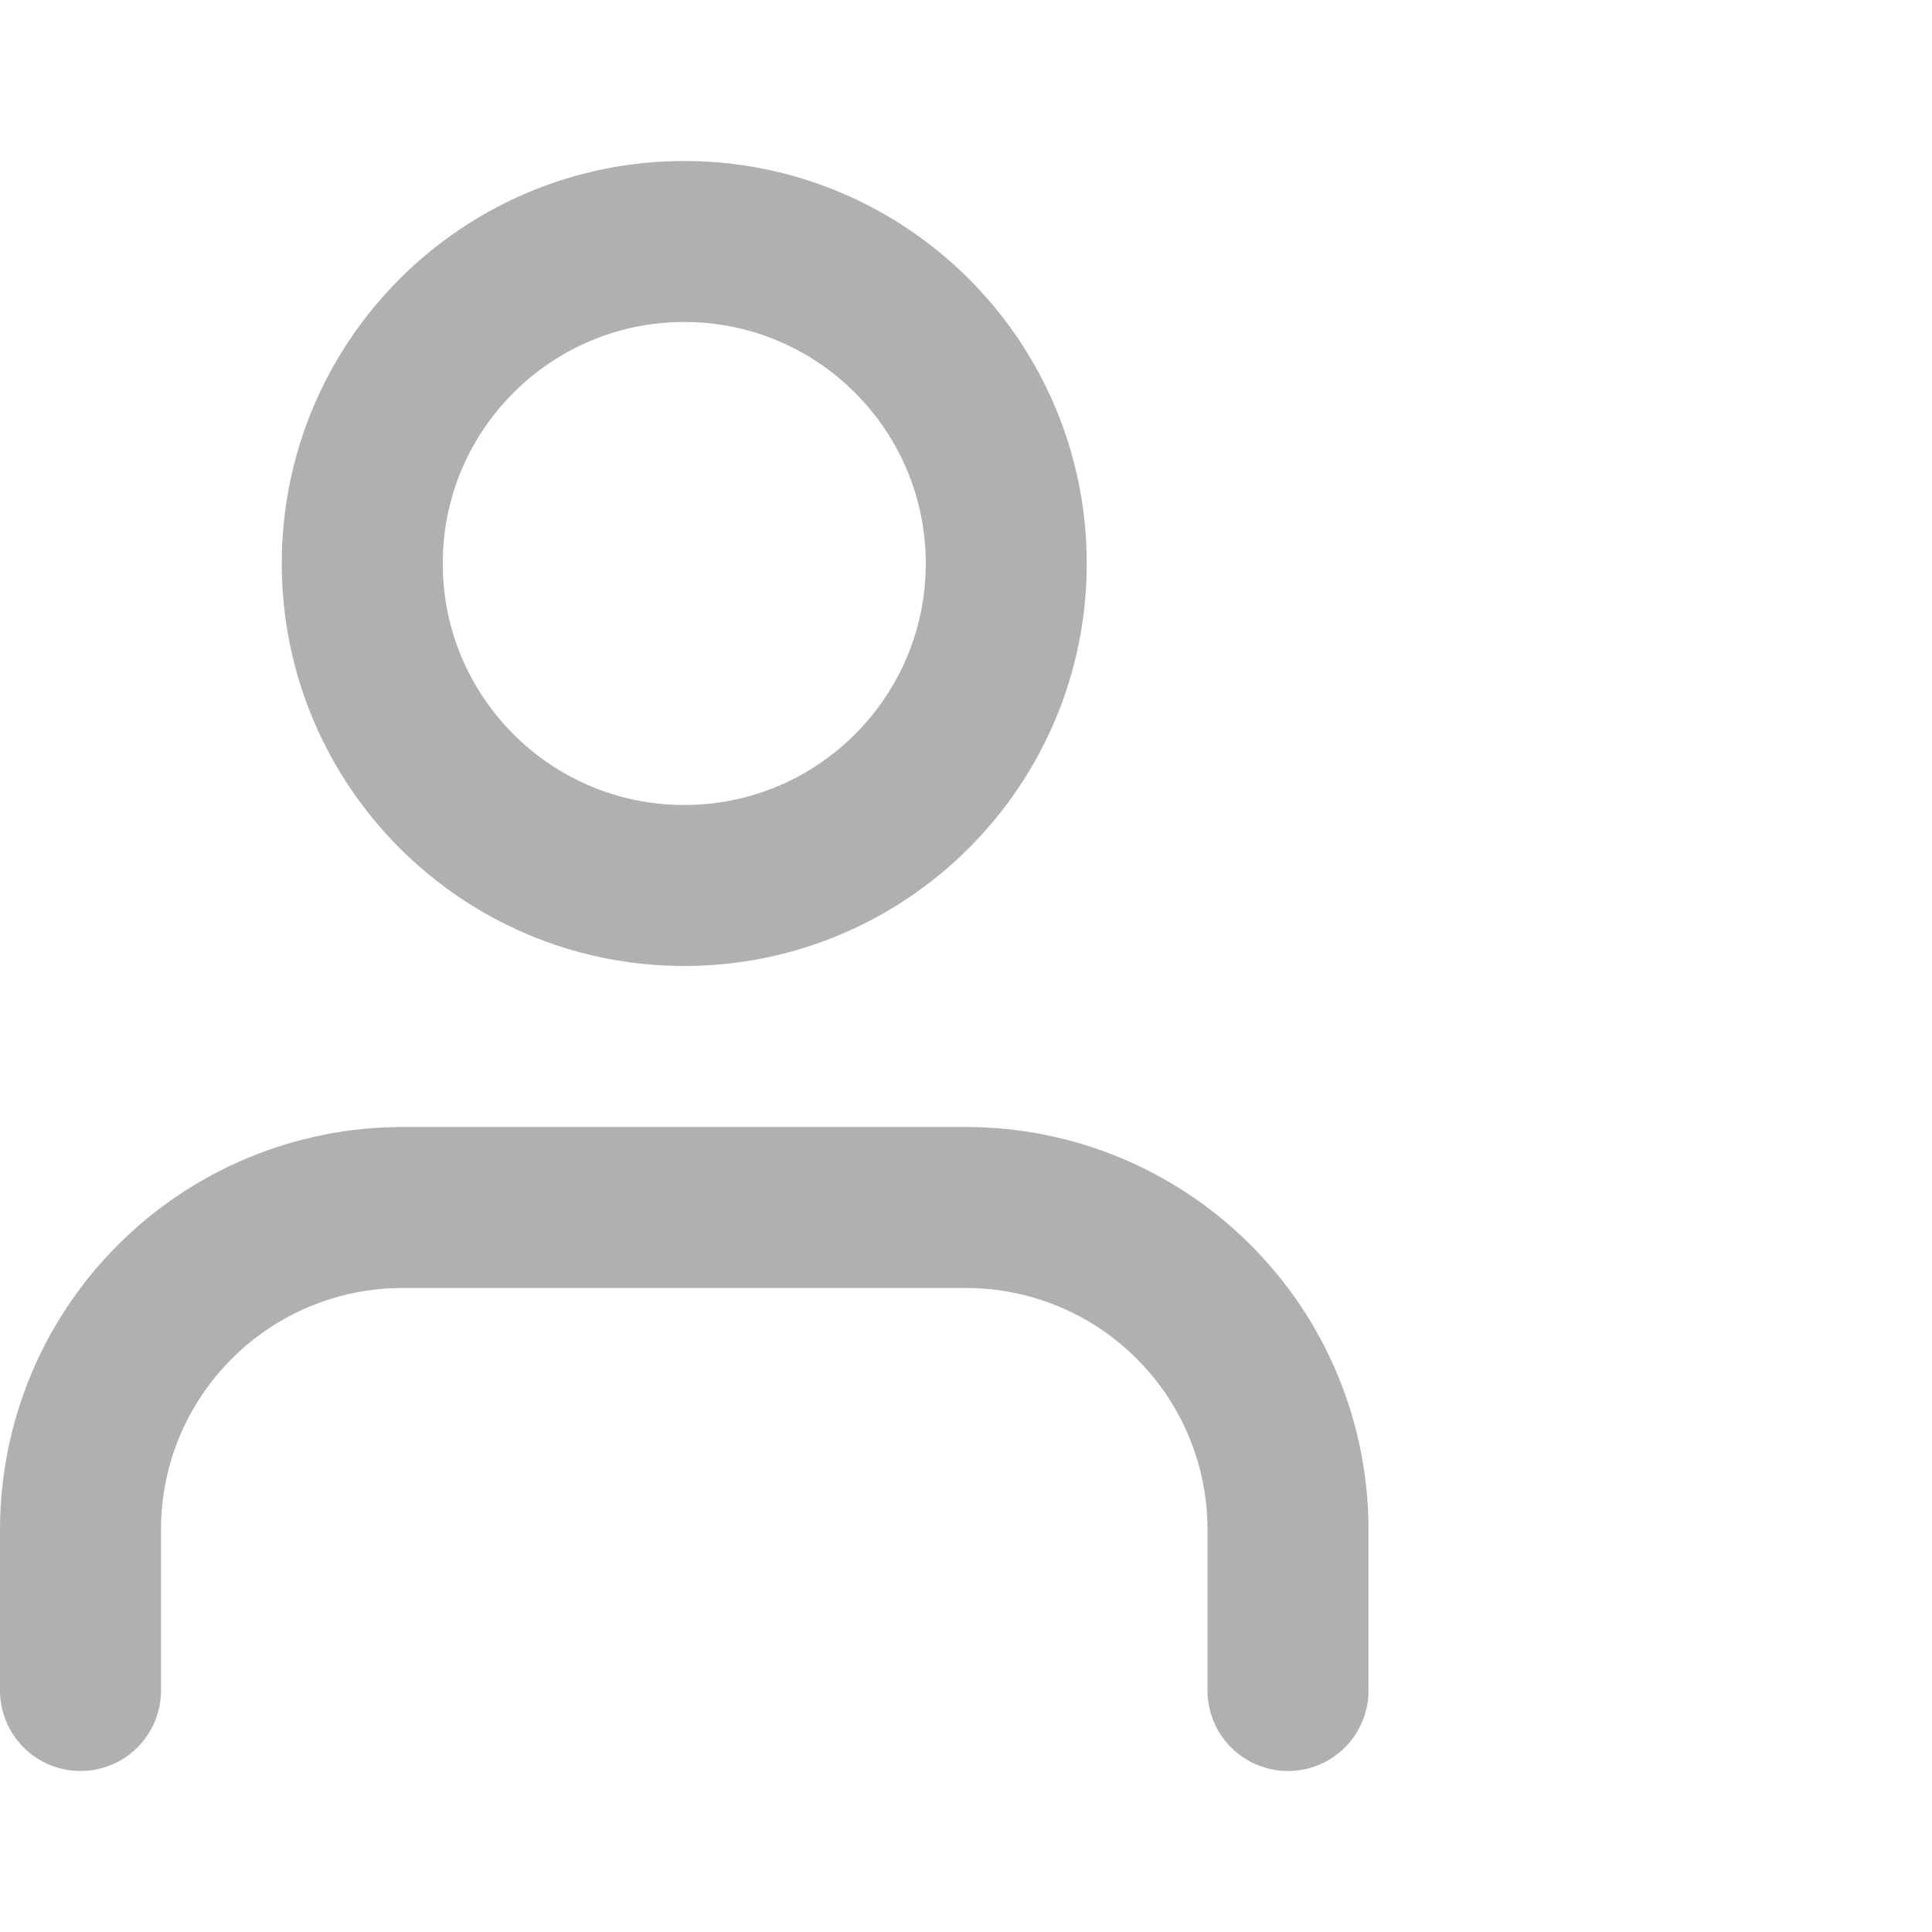
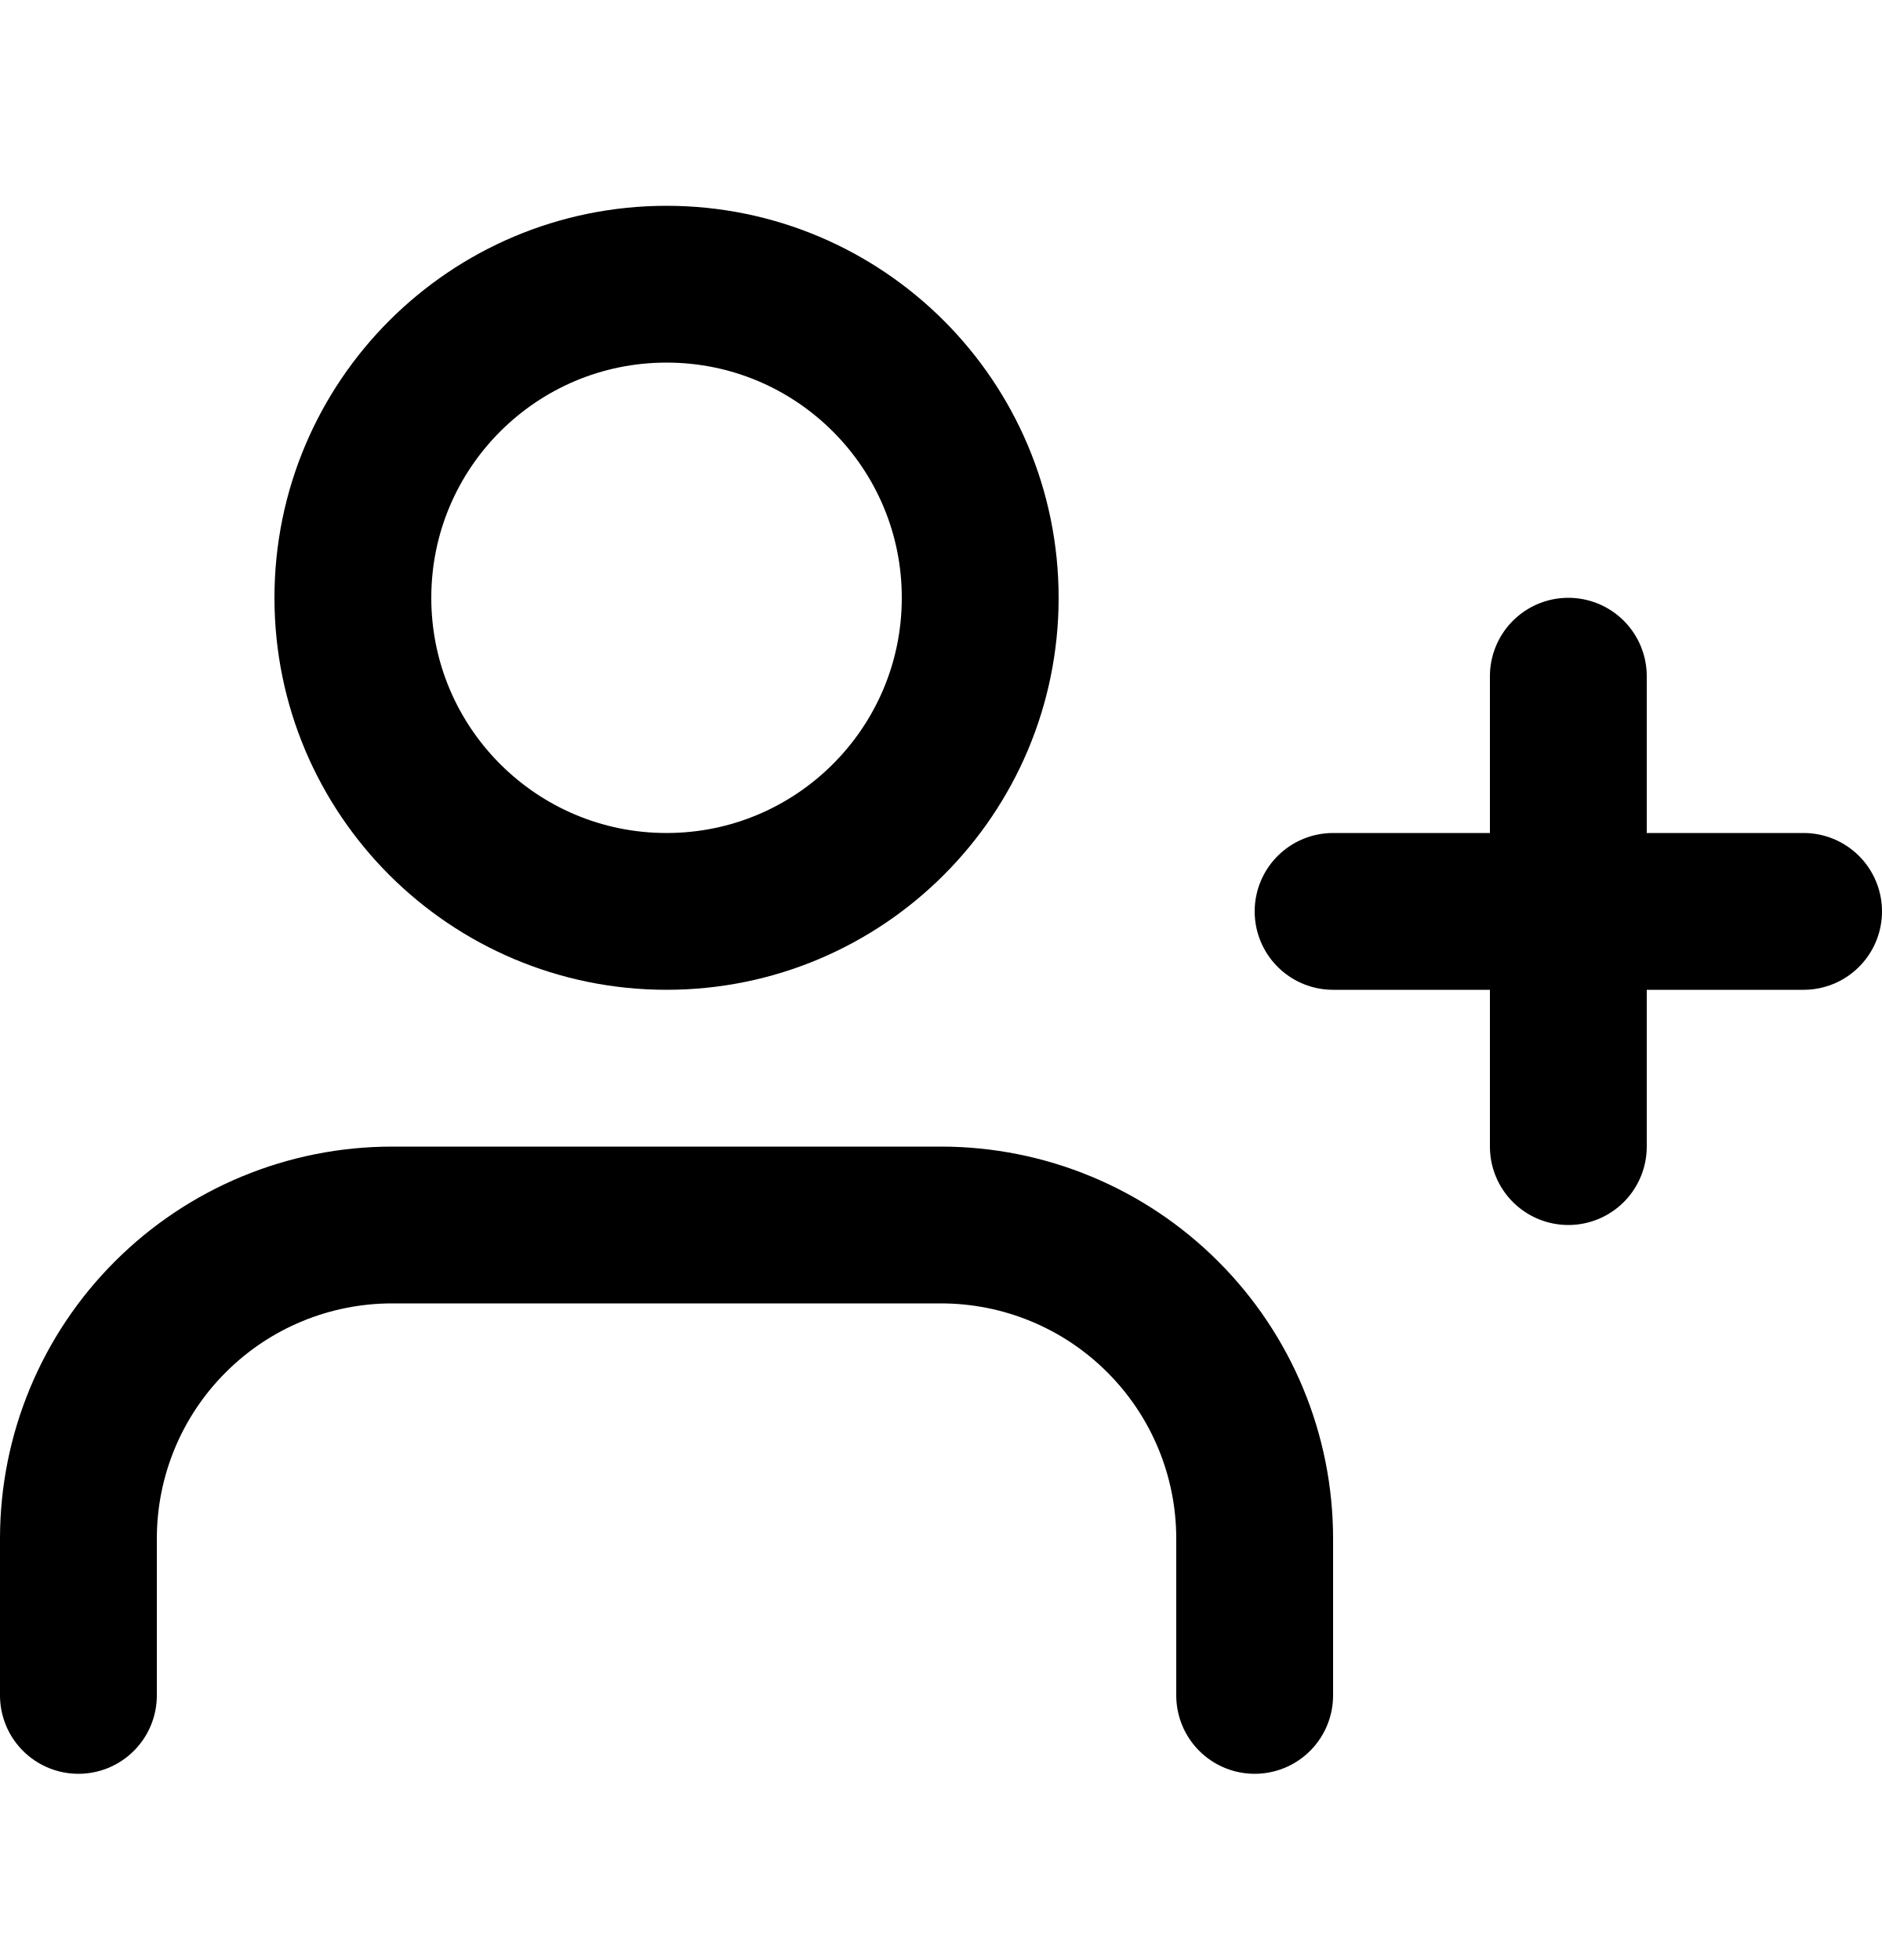
- <svg xmlns="http://www.w3.org/2000/svg" width="24" height="24" viewBox="0 0 24 24" fill="none">
-   <path d="M16 21V19C16 17.939 15.579 16.922 14.828 16.172C14.078 15.421 13.061 15 12 15H5C3.939 15 2.922 15.421 2.172 16.172C1.421 16.922 1 17.939 1 19V21" stroke="#B0B0B0" stroke-width="2" stroke-linecap="round" stroke-linejoin="round" />
-   <path d="M8.5 11C10.709 11 12.5 9.209 12.5 7C12.5 4.791 10.709 3 8.5 3C6.291 3 4.5 4.791 4.5 7C4.5 9.209 6.291 11 8.5 11Z" stroke="#B0B0B0" stroke-width="2" stroke-linecap="round" stroke-linejoin="round" />
+ <svg xmlns="http://www.w3.org/2000/svg" width="24" height="25" viewBox="0 0 24 25" fill="none">
+   <path d="M16 21.625V19.625C16 18.564 15.579 17.547 14.828 16.797C14.078 16.046 13.061 15.625 12 15.625H5C3.939 15.625 2.922 16.046 2.172 16.797C1.421 17.547 1 18.564 1 19.625V21.625" stroke="currentColor" stroke-width="2" stroke-linecap="round" stroke-linejoin="round" />
+   <path d="M8.5 11.625C10.709 11.625 12.5 9.834 12.5 7.625C12.5 5.416 10.709 3.625 8.5 3.625C6.291 3.625 4.5 5.416 4.5 7.625C4.5 9.834 6.291 11.625 8.5 11.625Z" stroke="currentColor" stroke-width="2" stroke-linecap="round" stroke-linejoin="round" />
+   <path d="M20 8.625V14.625" stroke="currentColor" stroke-width="2" stroke-linecap="round" stroke-linejoin="round" />
+   <path d="M23 11.625H17" stroke="currentColor" stroke-width="2" stroke-linecap="round" stroke-linejoin="round" />
</svg>
